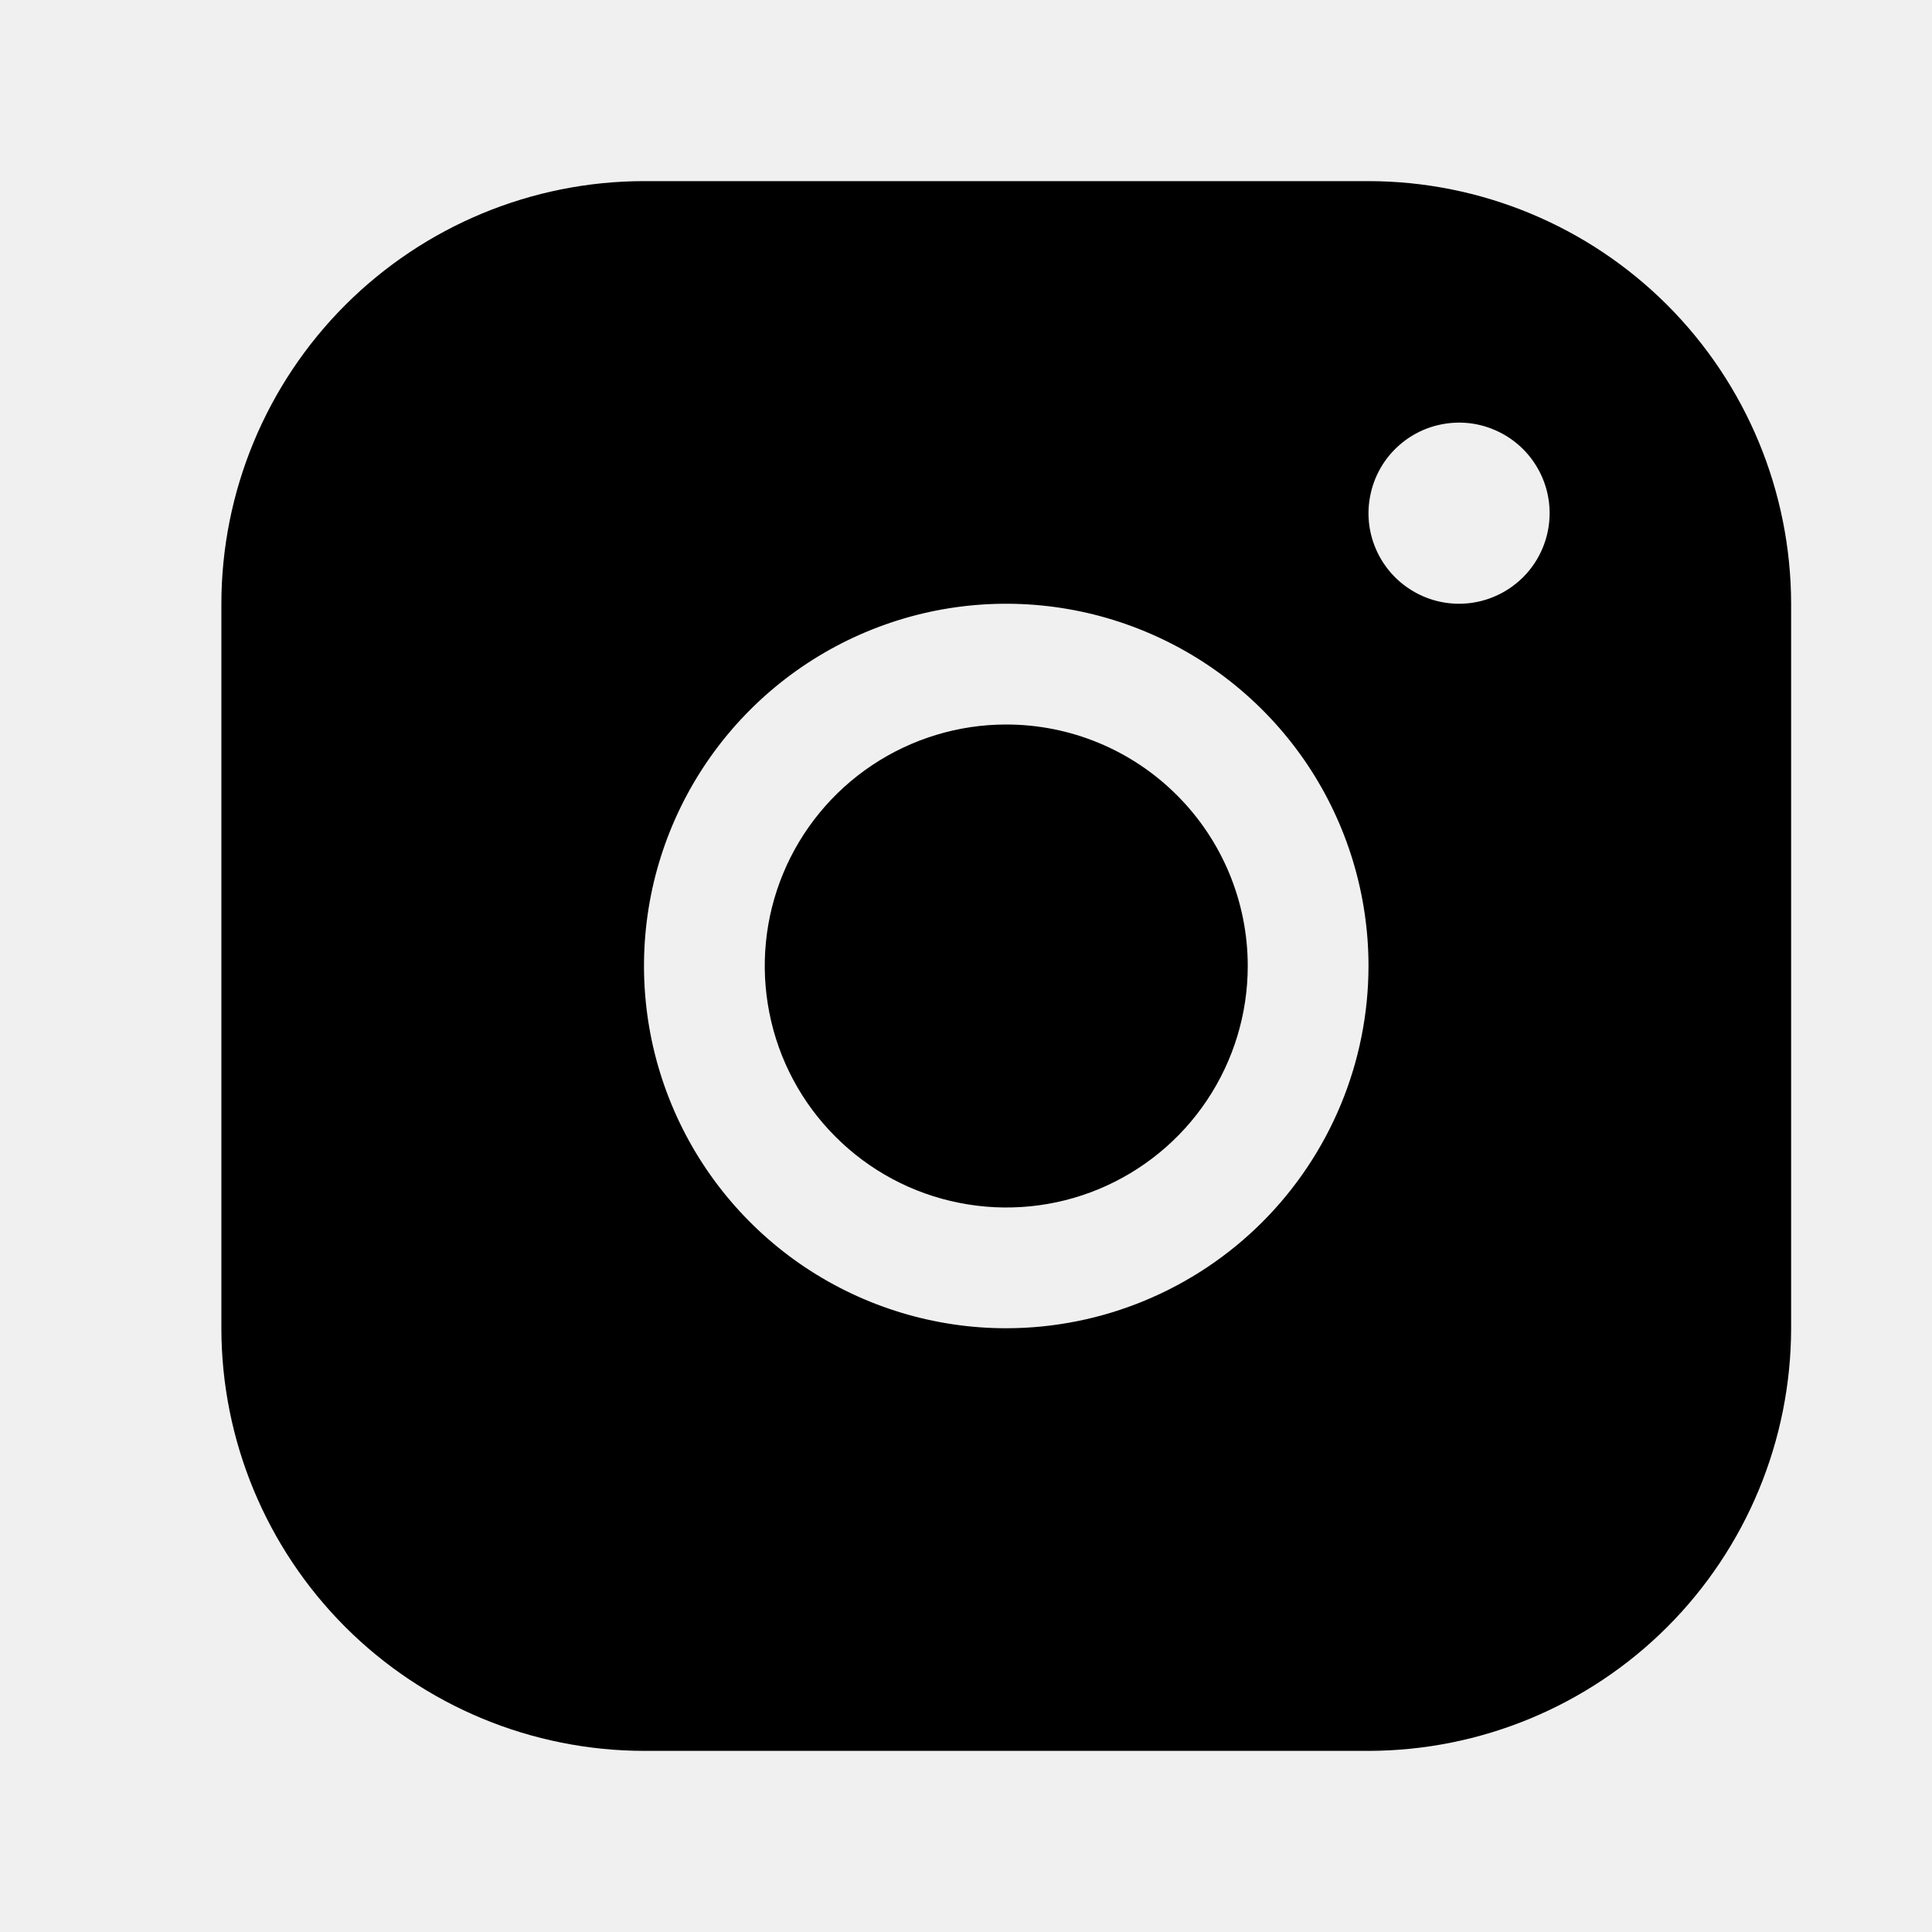
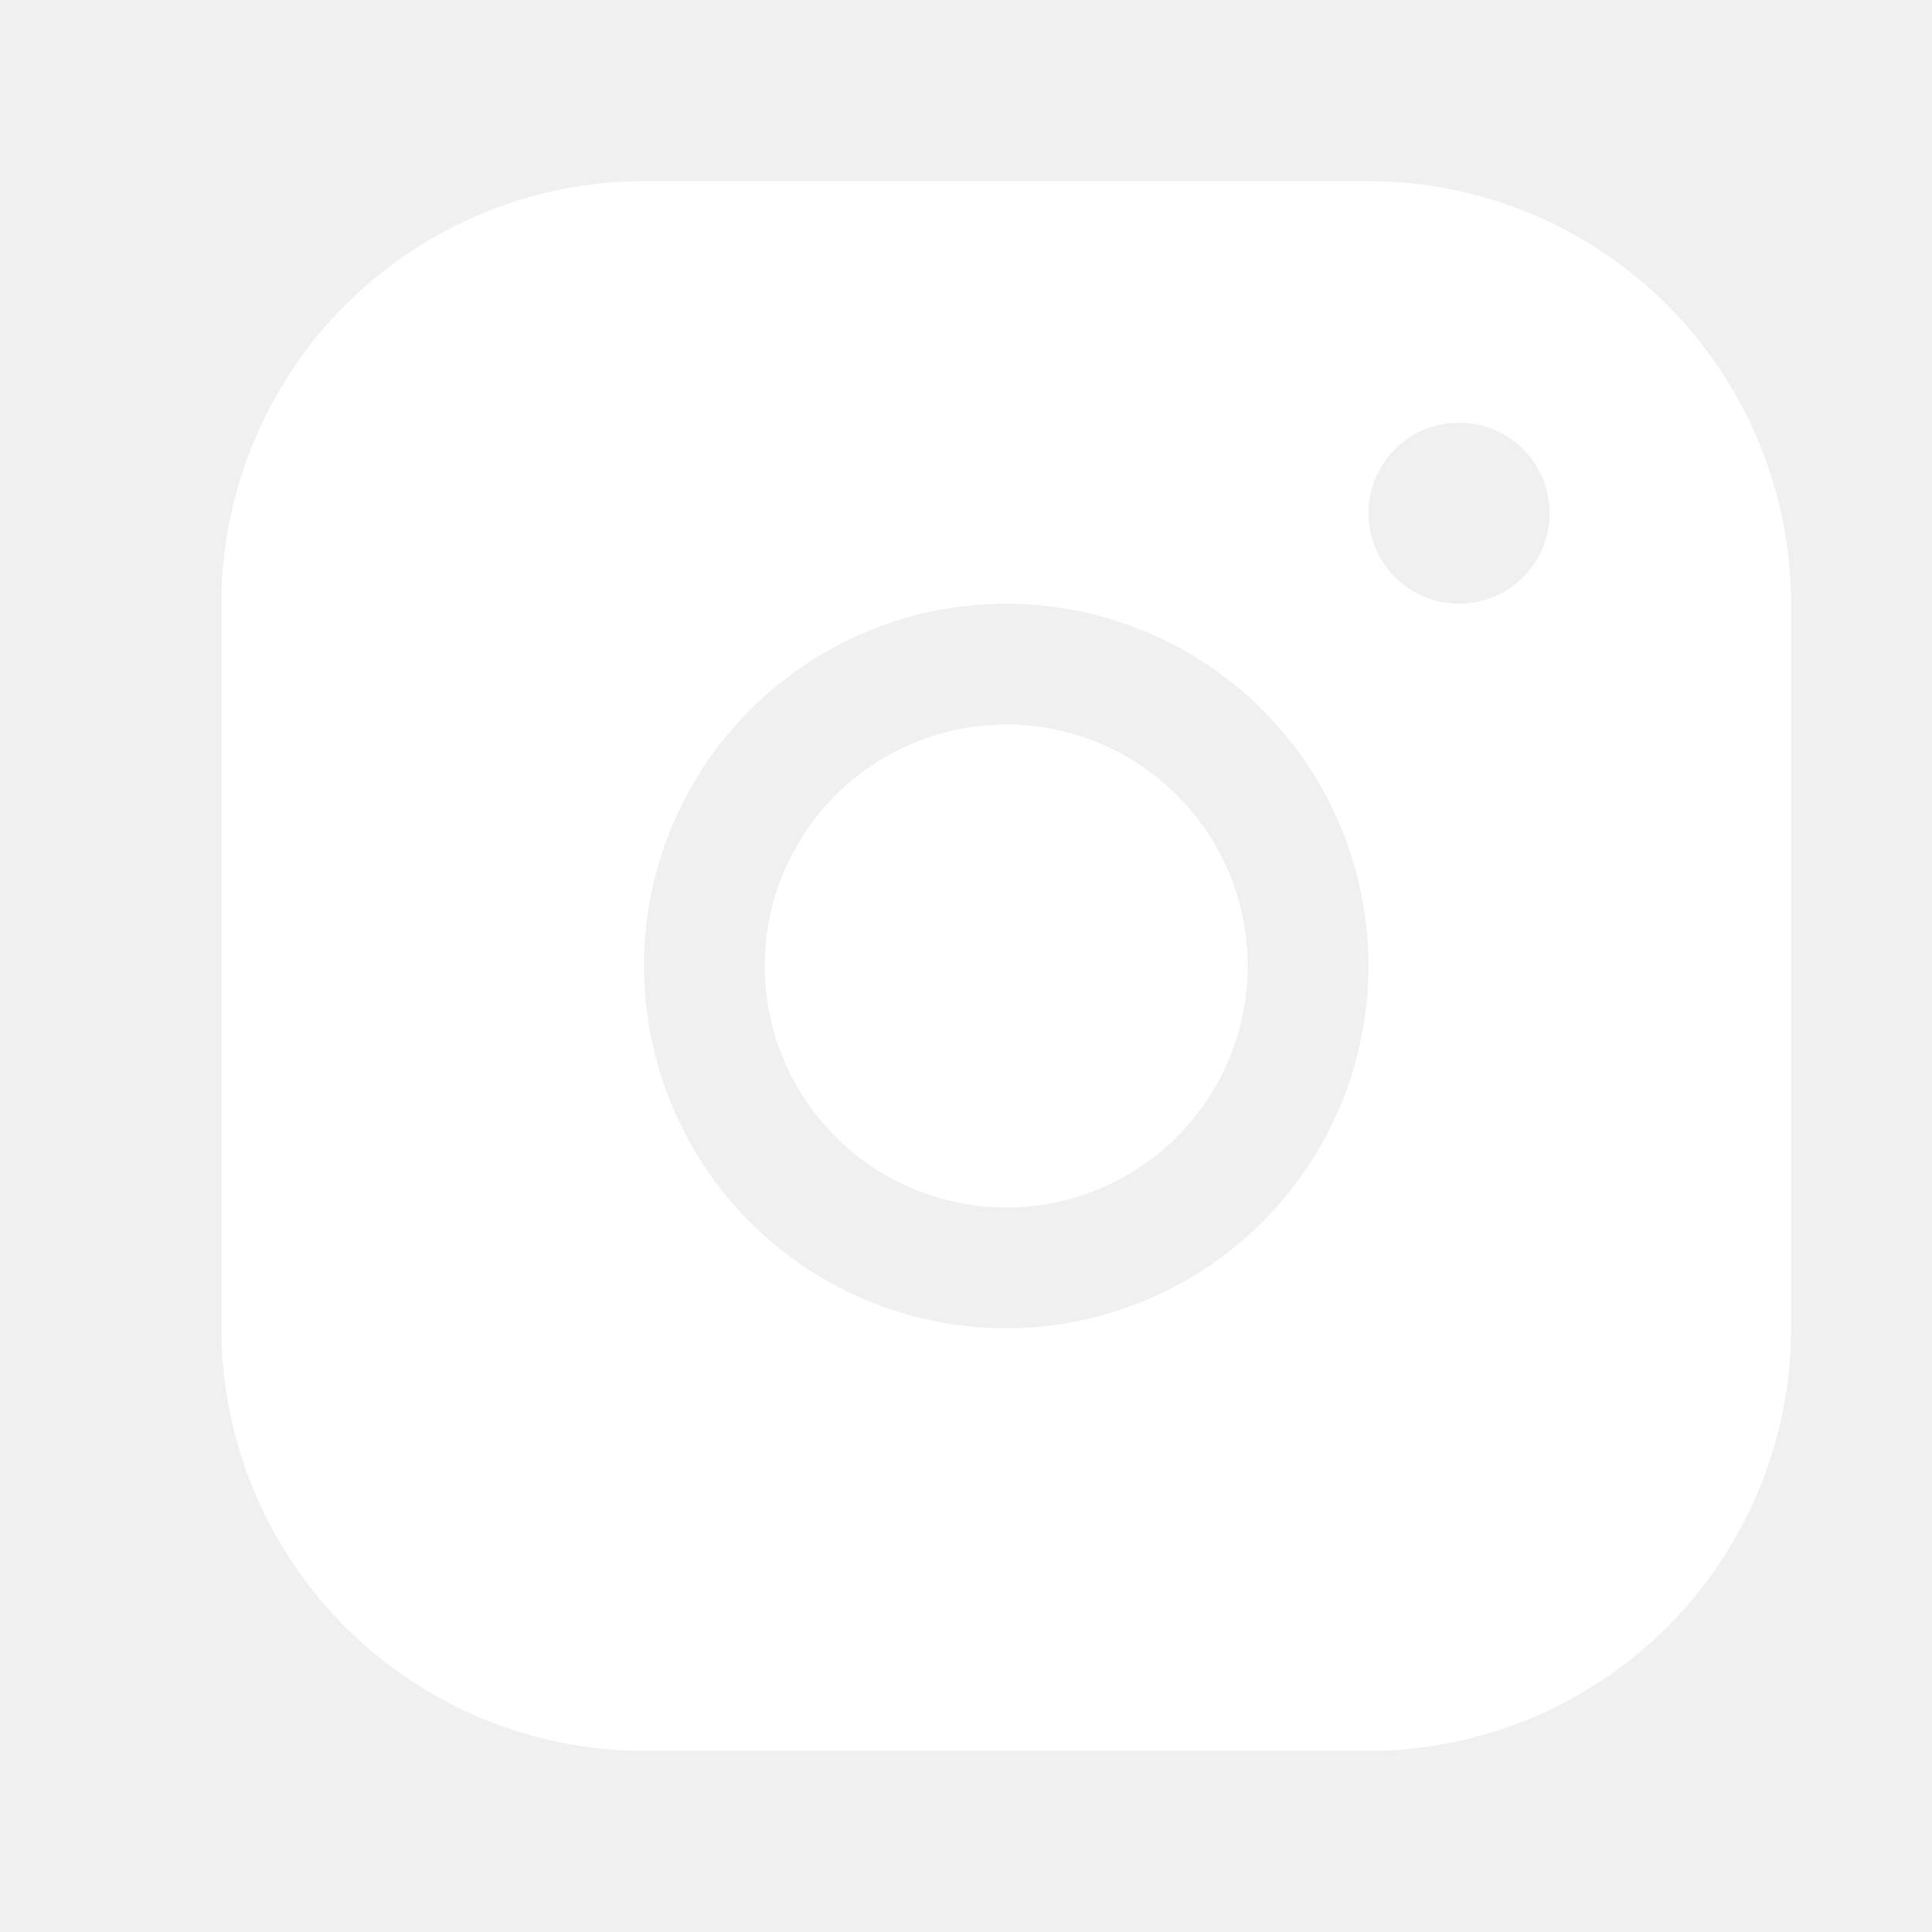
<svg xmlns="http://www.w3.org/2000/svg" width="24" height="24" viewBox="0 0 24 24" fill="none">
-   <path d="M17 2.25H8C6.608 2.251 5.274 2.805 4.289 3.789C3.305 4.774 2.751 6.108 2.75 7.5V16.5C2.751 17.892 3.305 19.226 4.289 20.211C5.274 21.195 6.608 21.748 8 21.75H17C18.392 21.748 19.726 21.195 20.711 20.211C21.695 19.226 22.248 17.892 22.25 16.5V7.5C22.248 6.108 21.695 4.774 20.711 3.789C19.726 2.805 18.392 2.251 17 2.25ZM12.5 16.5C11.61 16.5 10.74 16.236 10 15.742C9.26 15.247 8.683 14.544 8.343 13.722C8.002 12.9 7.913 11.995 8.086 11.122C8.26 10.249 8.689 9.447 9.318 8.818C9.947 8.189 10.749 7.76 11.622 7.586C12.495 7.413 13.4 7.502 14.222 7.843C15.044 8.183 15.747 8.76 16.242 9.5C16.736 10.24 17 11.11 17 12C16.999 13.193 16.524 14.337 15.681 15.181C14.837 16.024 13.693 16.499 12.5 16.5ZM18.125 7.5C17.902 7.5 17.685 7.434 17.5 7.31C17.315 7.187 17.171 7.011 17.086 6.806C17 6.6 16.978 6.374 17.022 6.156C17.065 5.937 17.172 5.737 17.329 5.58C17.487 5.422 17.687 5.315 17.905 5.272C18.124 5.228 18.35 5.25 18.555 5.336C18.761 5.421 18.937 5.565 19.06 5.75C19.184 5.935 19.25 6.152 19.25 6.375C19.25 6.673 19.131 6.96 18.921 7.17C18.709 7.381 18.423 7.5 18.125 7.5ZM15.5 12C15.5 12.593 15.324 13.173 14.994 13.667C14.665 14.16 14.196 14.545 13.648 14.772C13.1 14.999 12.497 15.058 11.915 14.942C11.333 14.827 10.798 14.541 10.379 14.121C9.959 13.702 9.673 13.167 9.558 12.585C9.442 12.003 9.501 11.4 9.728 10.852C9.955 10.304 10.34 9.835 10.833 9.506C11.327 9.176 11.907 9 12.5 9C13.296 9 14.059 9.316 14.621 9.879C15.184 10.441 15.5 11.204 15.5 12Z" fill="currentColor" />
+   <path d="M17 2.25H8C6.608 2.251 5.274 2.805 4.289 3.789C3.305 4.774 2.751 6.108 2.75 7.5V16.5C2.751 17.892 3.305 19.226 4.289 20.211C5.274 21.195 6.608 21.748 8 21.75H17C18.392 21.748 19.726 21.195 20.711 20.211C21.695 19.226 22.248 17.892 22.25 16.5V7.5C22.248 6.108 21.695 4.774 20.711 3.789C19.726 2.805 18.392 2.251 17 2.25ZM12.5 16.5C11.61 16.5 10.74 16.236 10 15.742C9.26 15.247 8.683 14.544 8.343 13.722C8.002 12.9 7.913 11.995 8.086 11.122C8.26 10.249 8.689 9.447 9.318 8.818C9.947 8.189 10.749 7.76 11.622 7.586C12.495 7.413 13.4 7.502 14.222 7.843C15.044 8.183 15.747 8.76 16.242 9.5C16.736 10.24 17 11.11 17 12C16.999 13.193 16.524 14.337 15.681 15.181C14.837 16.024 13.693 16.499 12.5 16.5ZM18.125 7.5C17.902 7.5 17.685 7.434 17.5 7.31C17.315 7.187 17.171 7.011 17.086 6.806C17 6.6 16.978 6.374 17.022 6.156C17.065 5.937 17.172 5.737 17.329 5.58C17.487 5.422 17.687 5.315 17.905 5.272C18.124 5.228 18.35 5.25 18.555 5.336C18.761 5.421 18.937 5.565 19.06 5.75C19.184 5.935 19.25 6.152 19.25 6.375C19.25 6.673 19.131 6.96 18.921 7.17C18.709 7.381 18.423 7.5 18.125 7.5ZM15.5 12C15.5 12.593 15.324 13.173 14.994 13.667C14.665 14.16 14.196 14.545 13.648 14.772C13.1 14.999 12.497 15.058 11.915 14.942C11.333 14.827 10.798 14.541 10.379 14.121C9.959 13.702 9.673 13.167 9.558 12.585C9.442 12.003 9.501 11.4 9.728 10.852C9.955 10.304 10.34 9.835 10.833 9.506C11.327 9.176 11.907 9 12.5 9C13.296 9 14.059 9.316 14.621 9.879C15.184 10.441 15.5 11.204 15.5 12Z" fill="#fff" />
</svg>
